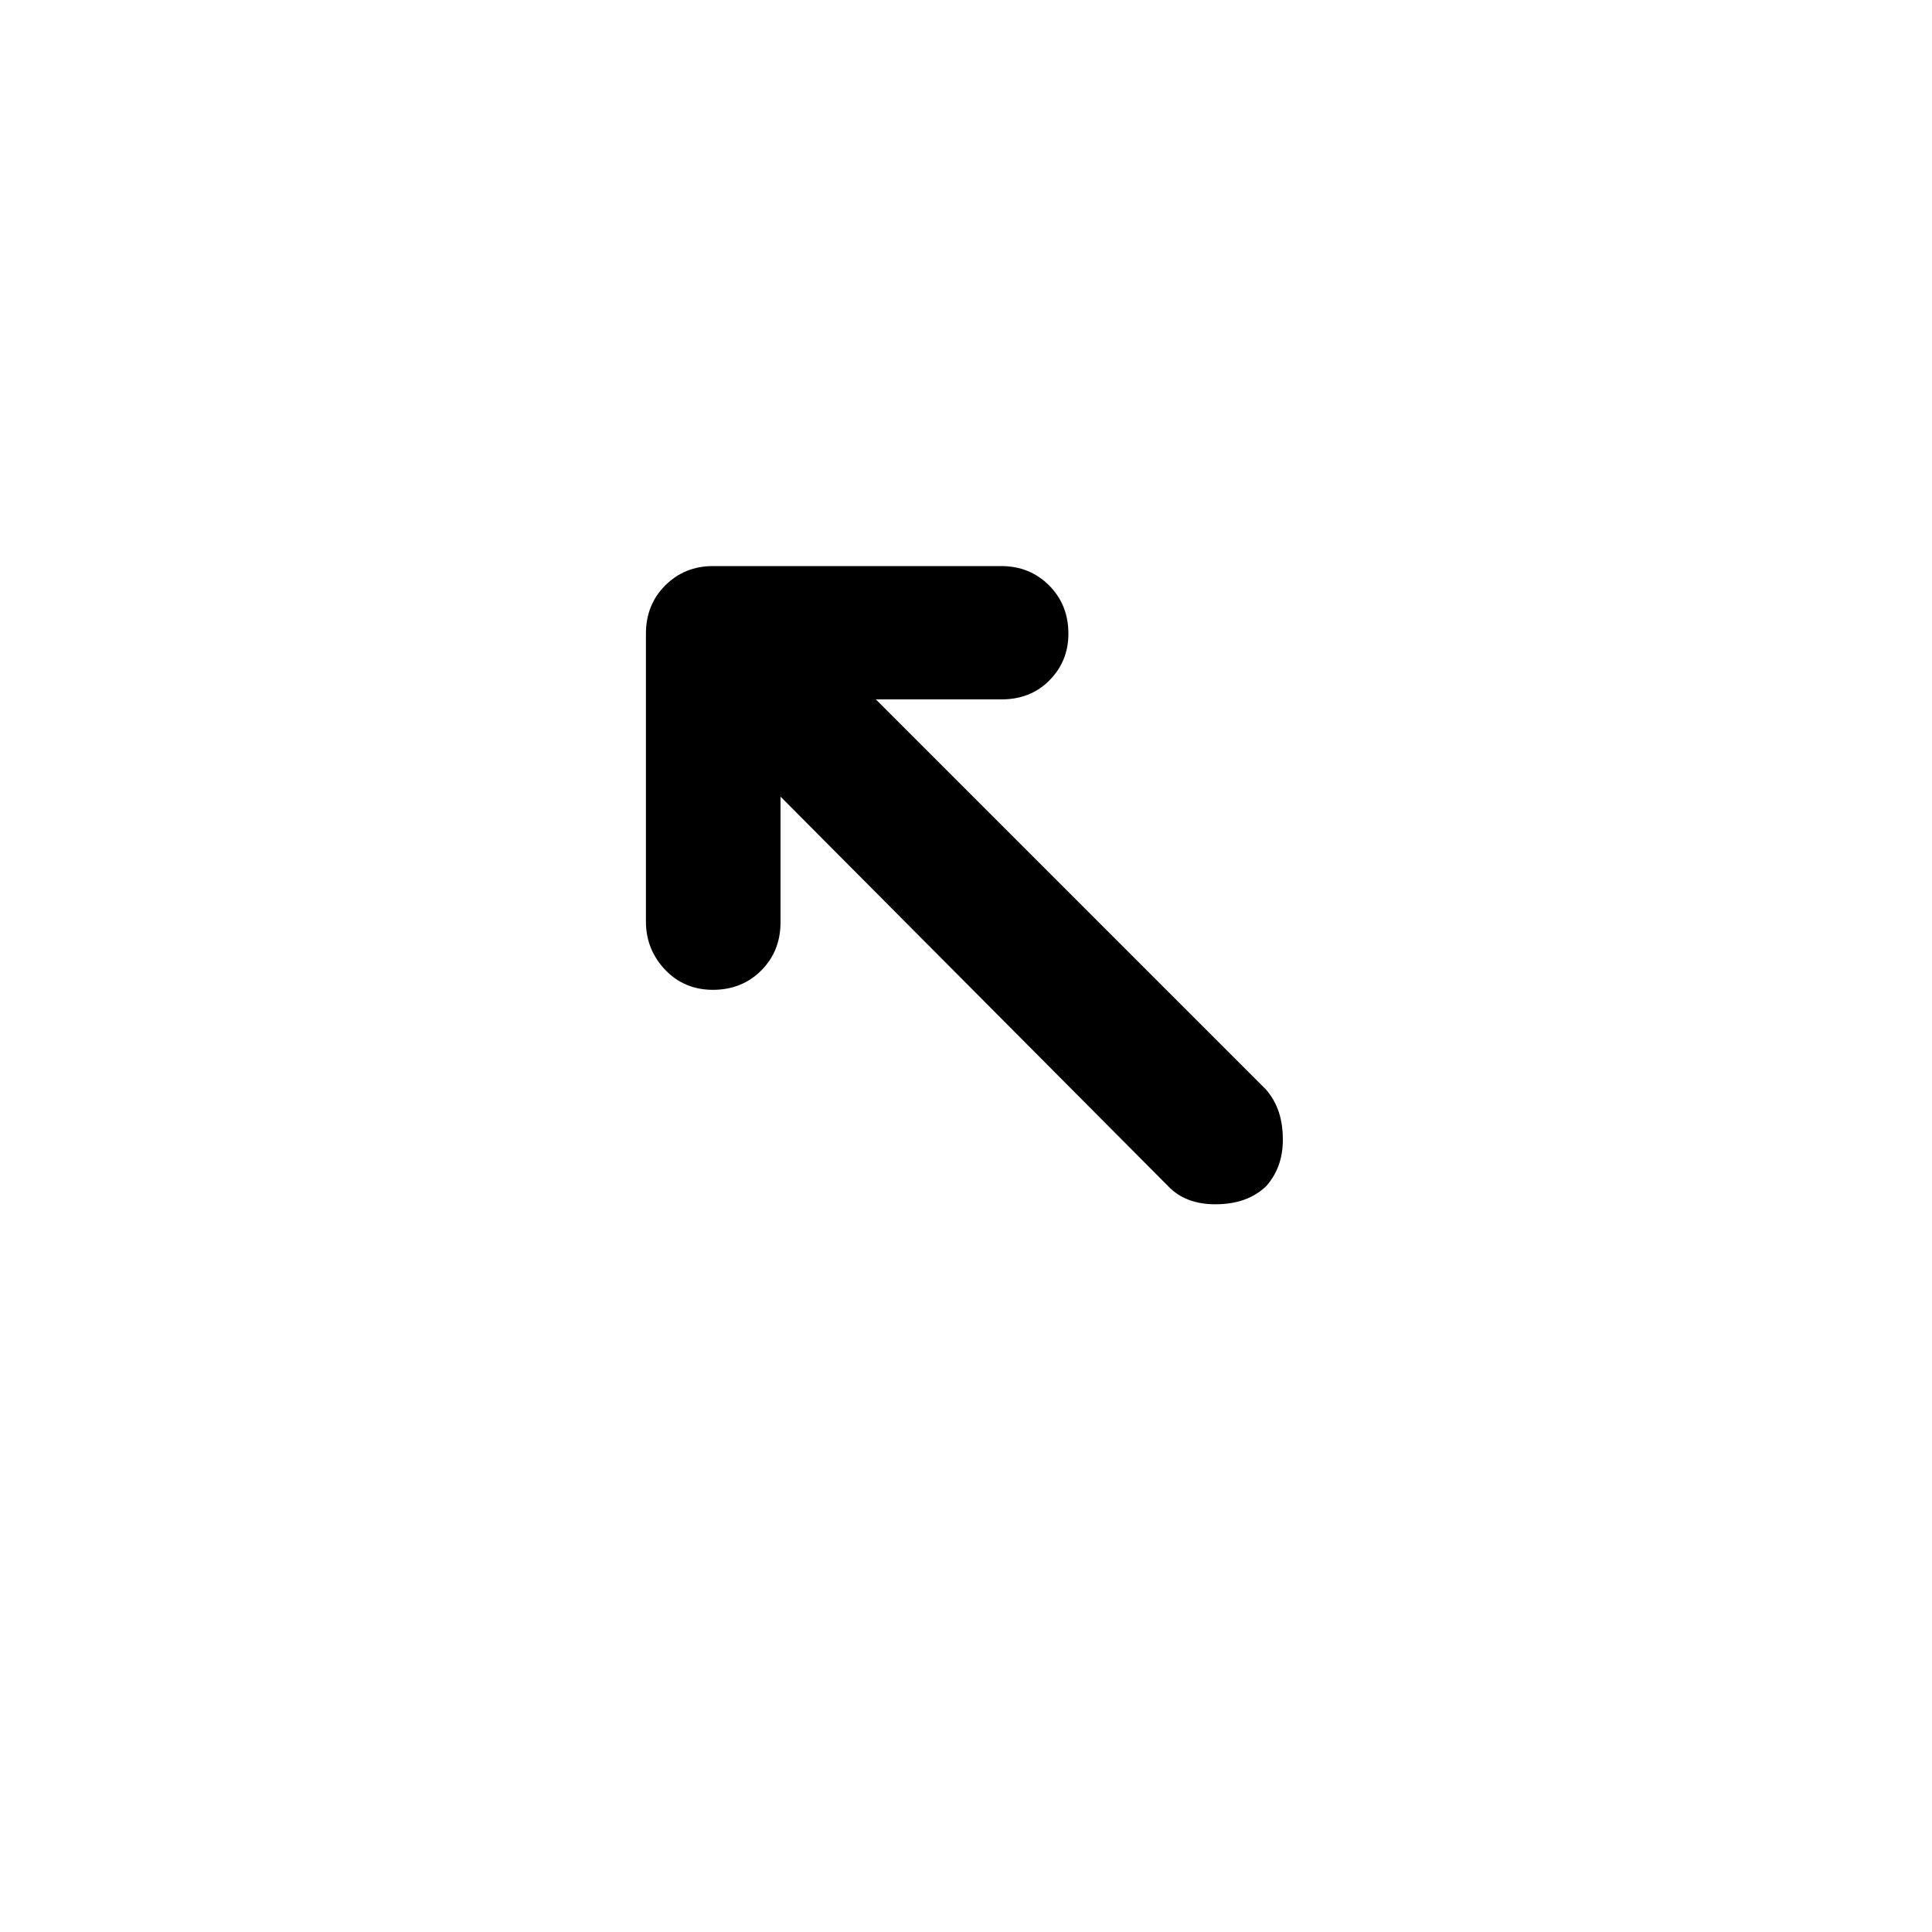
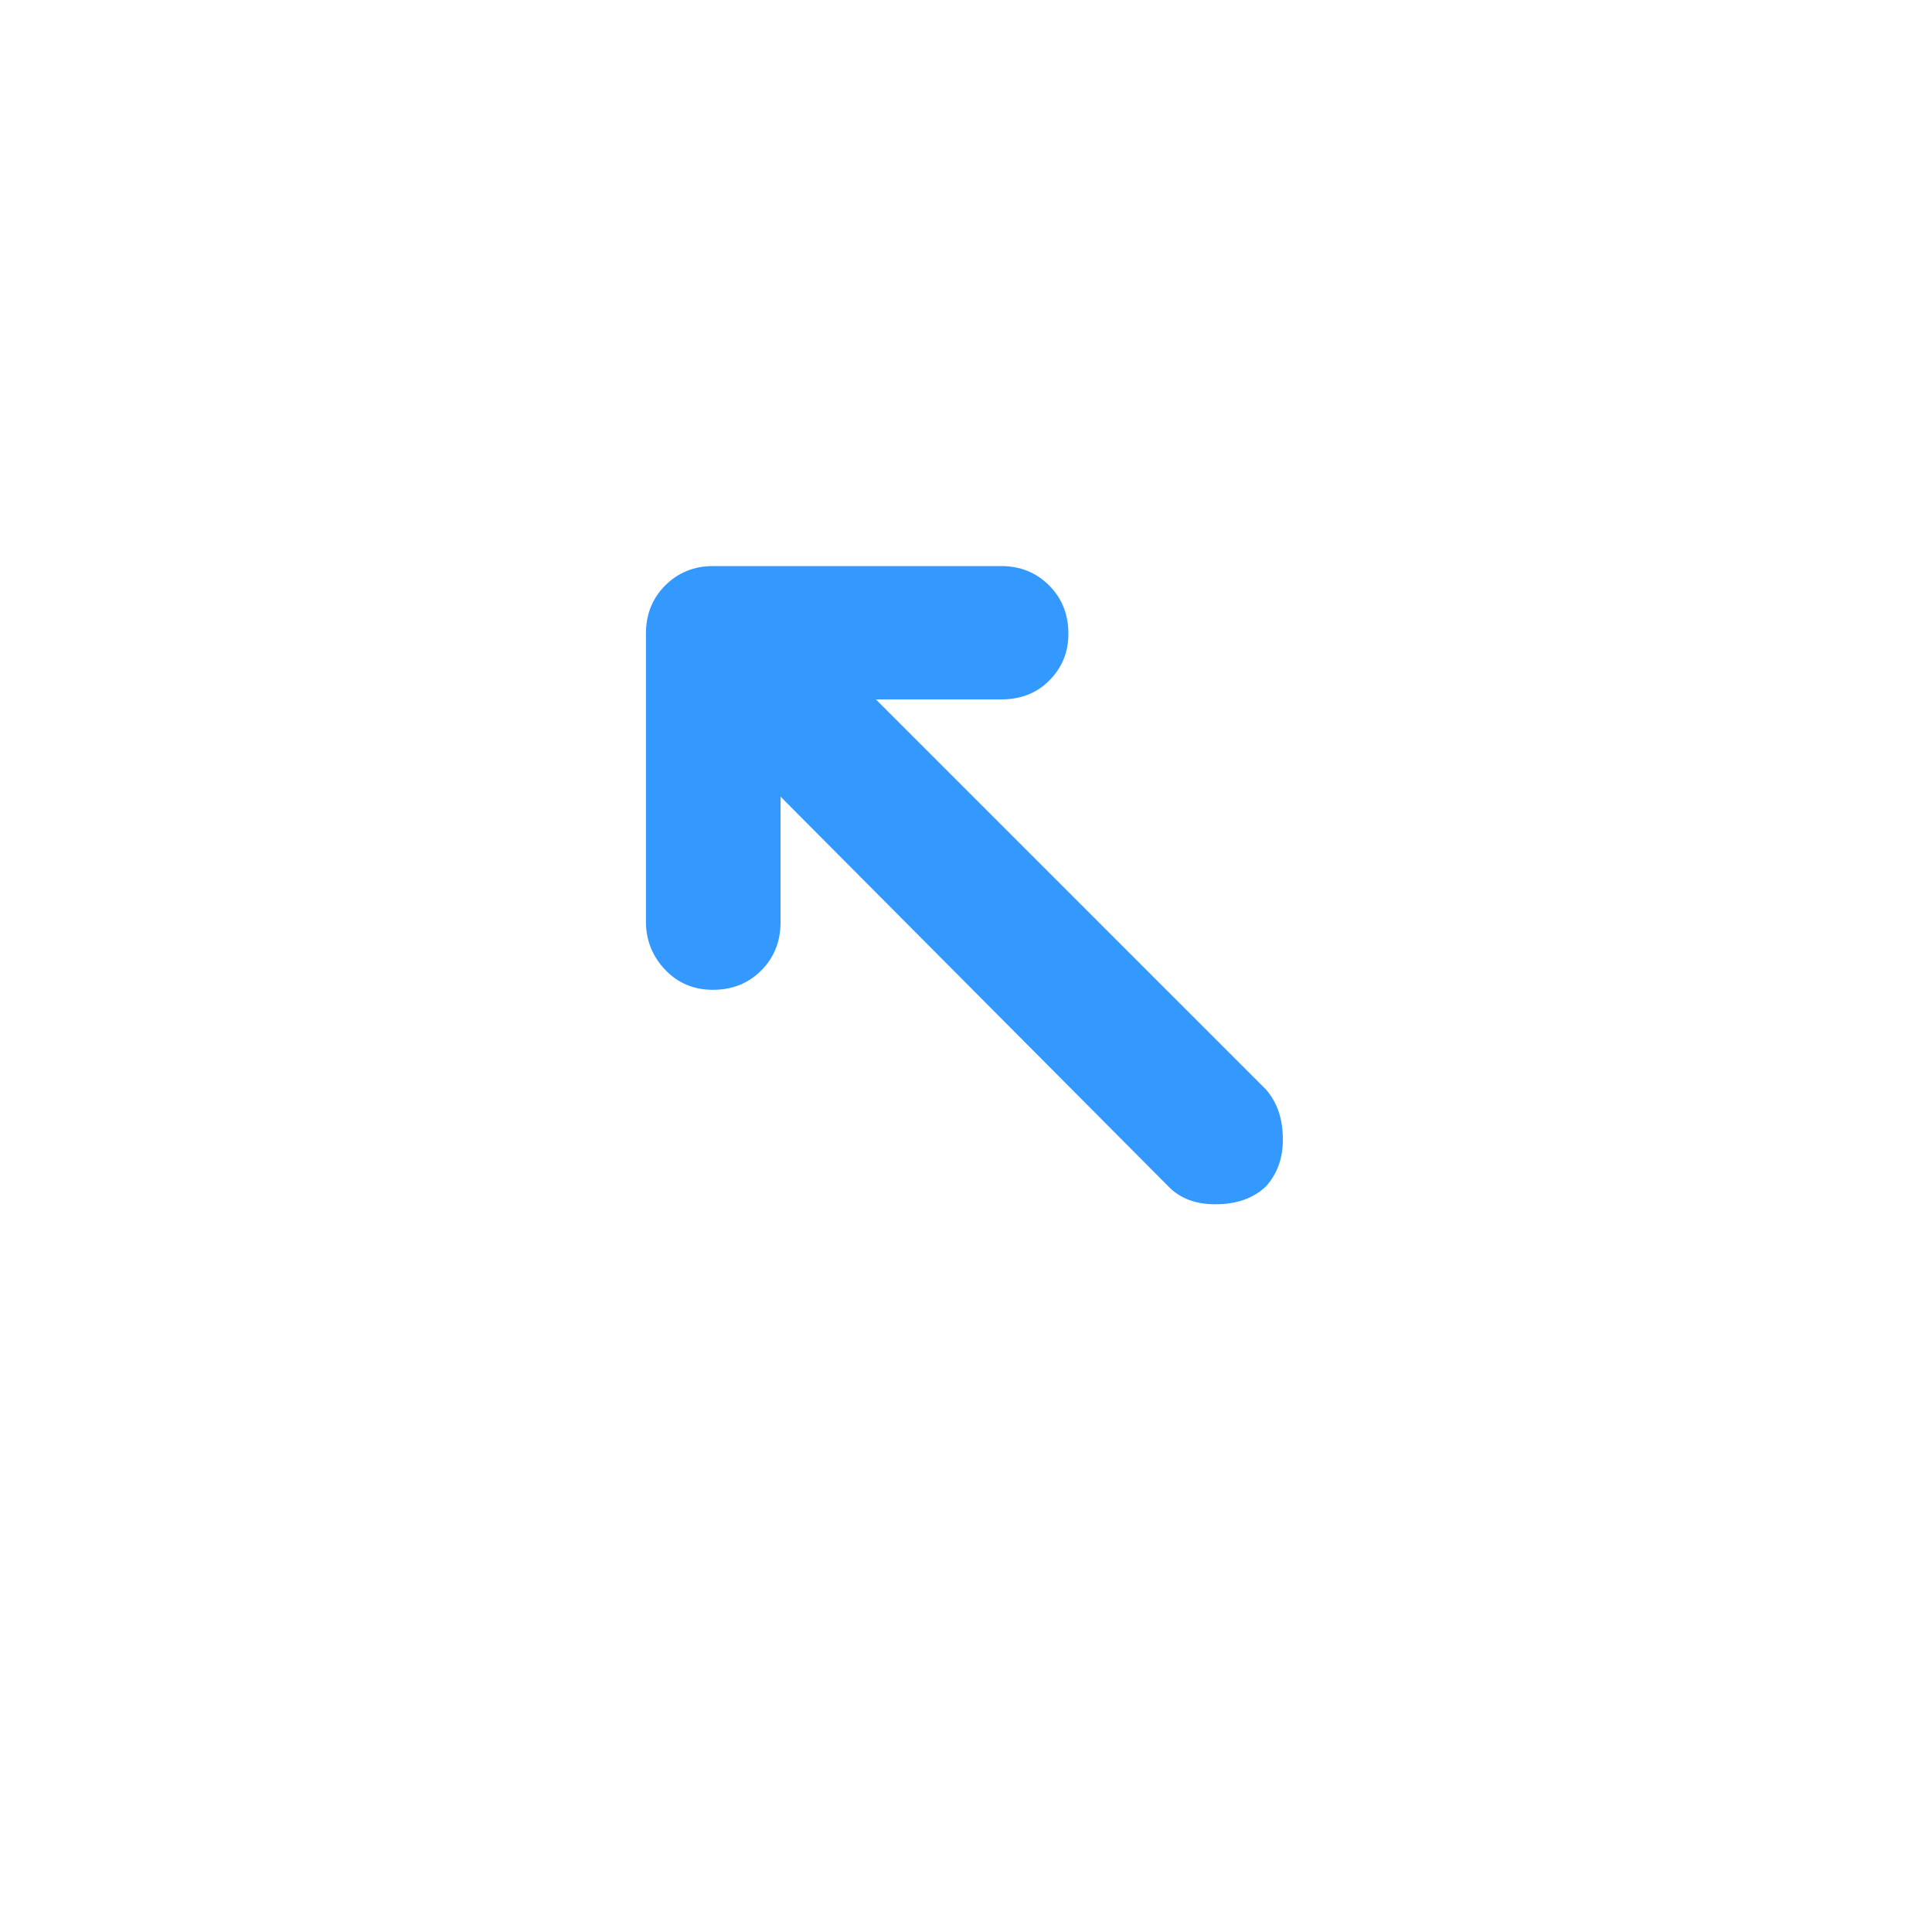
<svg xmlns="http://www.w3.org/2000/svg" version="1.1" id="Layer_1" x="0px" y="0px" viewBox="0 0 30 30" style="enable-background:new 0 0 30 30;" xml:space="preserve">
-   <path d="M10.03,14.31V9.84c0-0.3,0.1-0.55,0.3-0.75s0.45-0.3,0.74-0.3h4.48c0.29,0,0.54,0.1,0.74,0.3s0.3,0.45,0.3,0.75  c0,0.29-0.1,0.53-0.3,0.73s-0.45,0.29-0.74,0.29h-1.95l6.06,6.06c0.18,0.21,0.26,0.46,0.26,0.78c0,0.29-0.09,0.53-0.26,0.72  c-0.2,0.19-0.46,0.28-0.79,0.28c-0.3,0-0.55-0.09-0.73-0.28l-6.02-6.05v1.95c0,0.3-0.1,0.55-0.3,0.75c-0.2,0.2-0.45,0.3-0.75,0.3  c-0.29,0-0.54-0.1-0.74-0.31S10.03,14.6,10.03,14.31z" />
+   <path d="M10.03,14.31V9.84c0-0.3,0.1-0.55,0.3-0.75s0.45-0.3,0.74-0.3h4.48c0.29,0,0.54,0.1,0.74,0.3s0.3,0.45,0.3,0.75  c0,0.29-0.1,0.53-0.3,0.73s-0.45,0.29-0.74,0.29h-1.95l6.06,6.06c0.18,0.21,0.26,0.46,0.26,0.78c0,0.29-0.09,0.53-0.26,0.72  c-0.2,0.19-0.46,0.28-0.79,0.28c-0.3,0-0.55-0.09-0.73-0.28l-6.02-6.05v1.95c0,0.3-0.1,0.55-0.3,0.75c-0.2,0.2-0.45,0.3-0.75,0.3  c-0.29,0-0.54-0.1-0.74-0.31S10.03,14.6,10.03,14.31z" fill="#3399ff" />
</svg>
